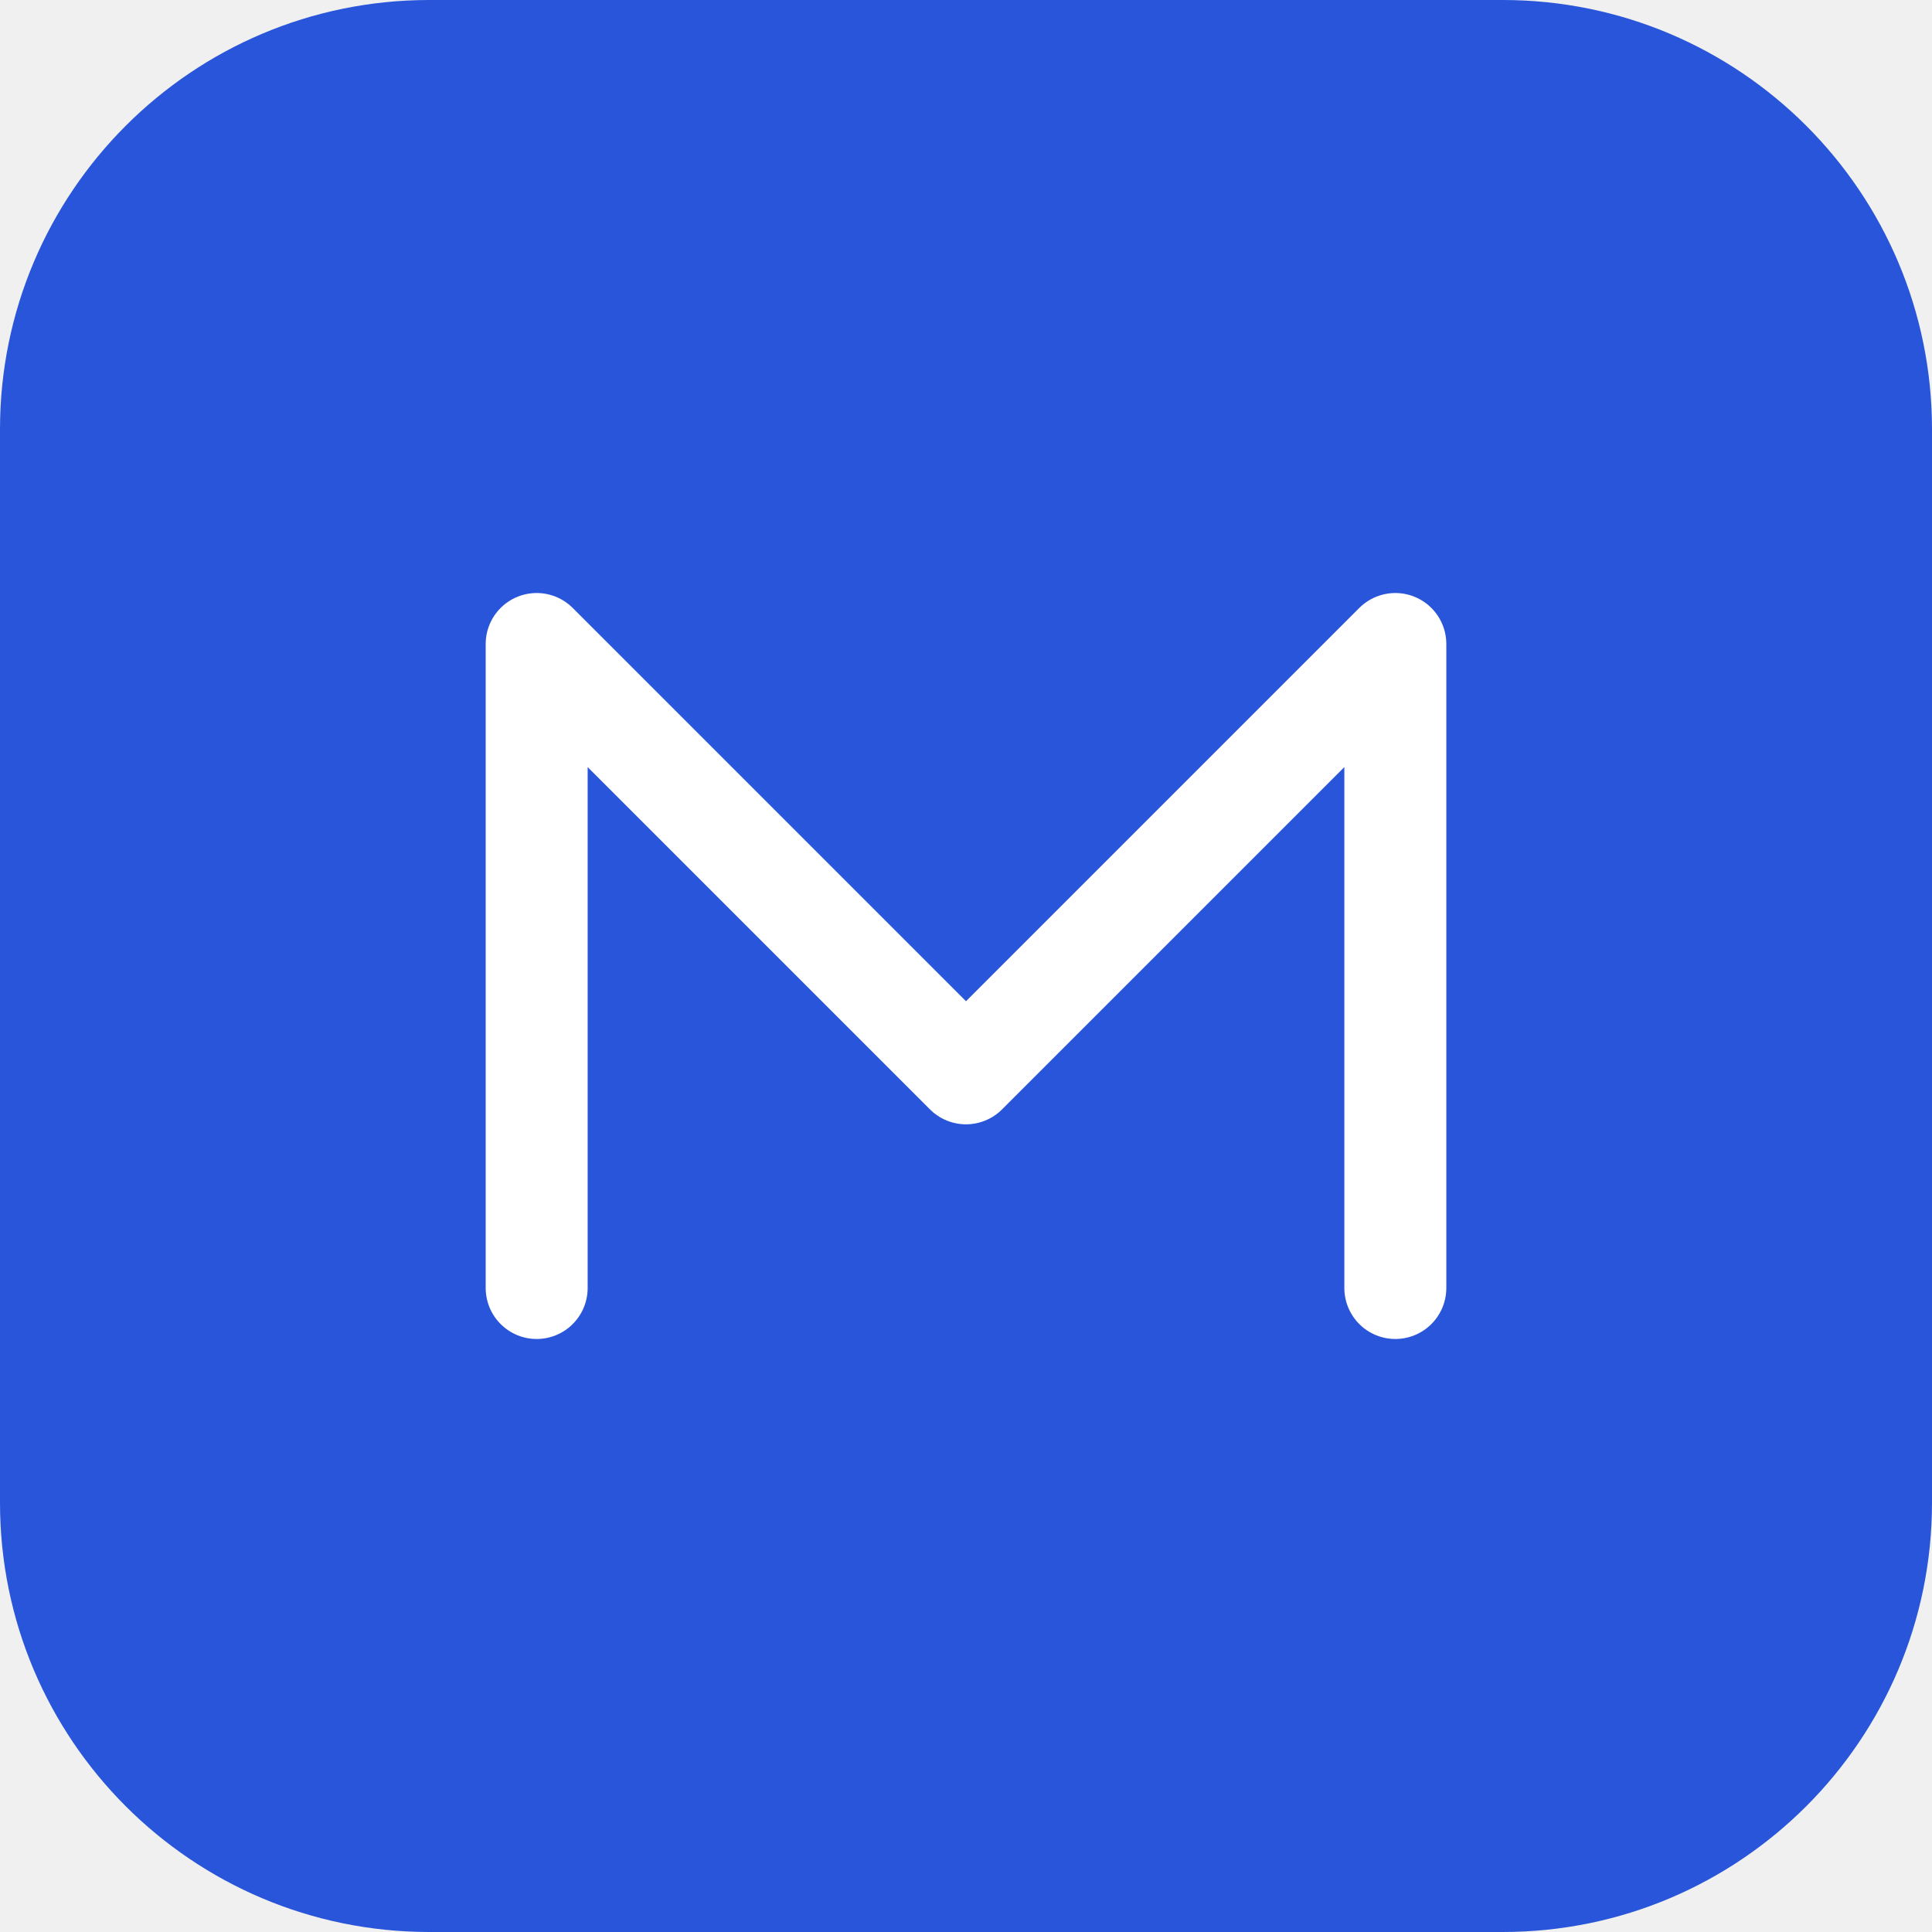
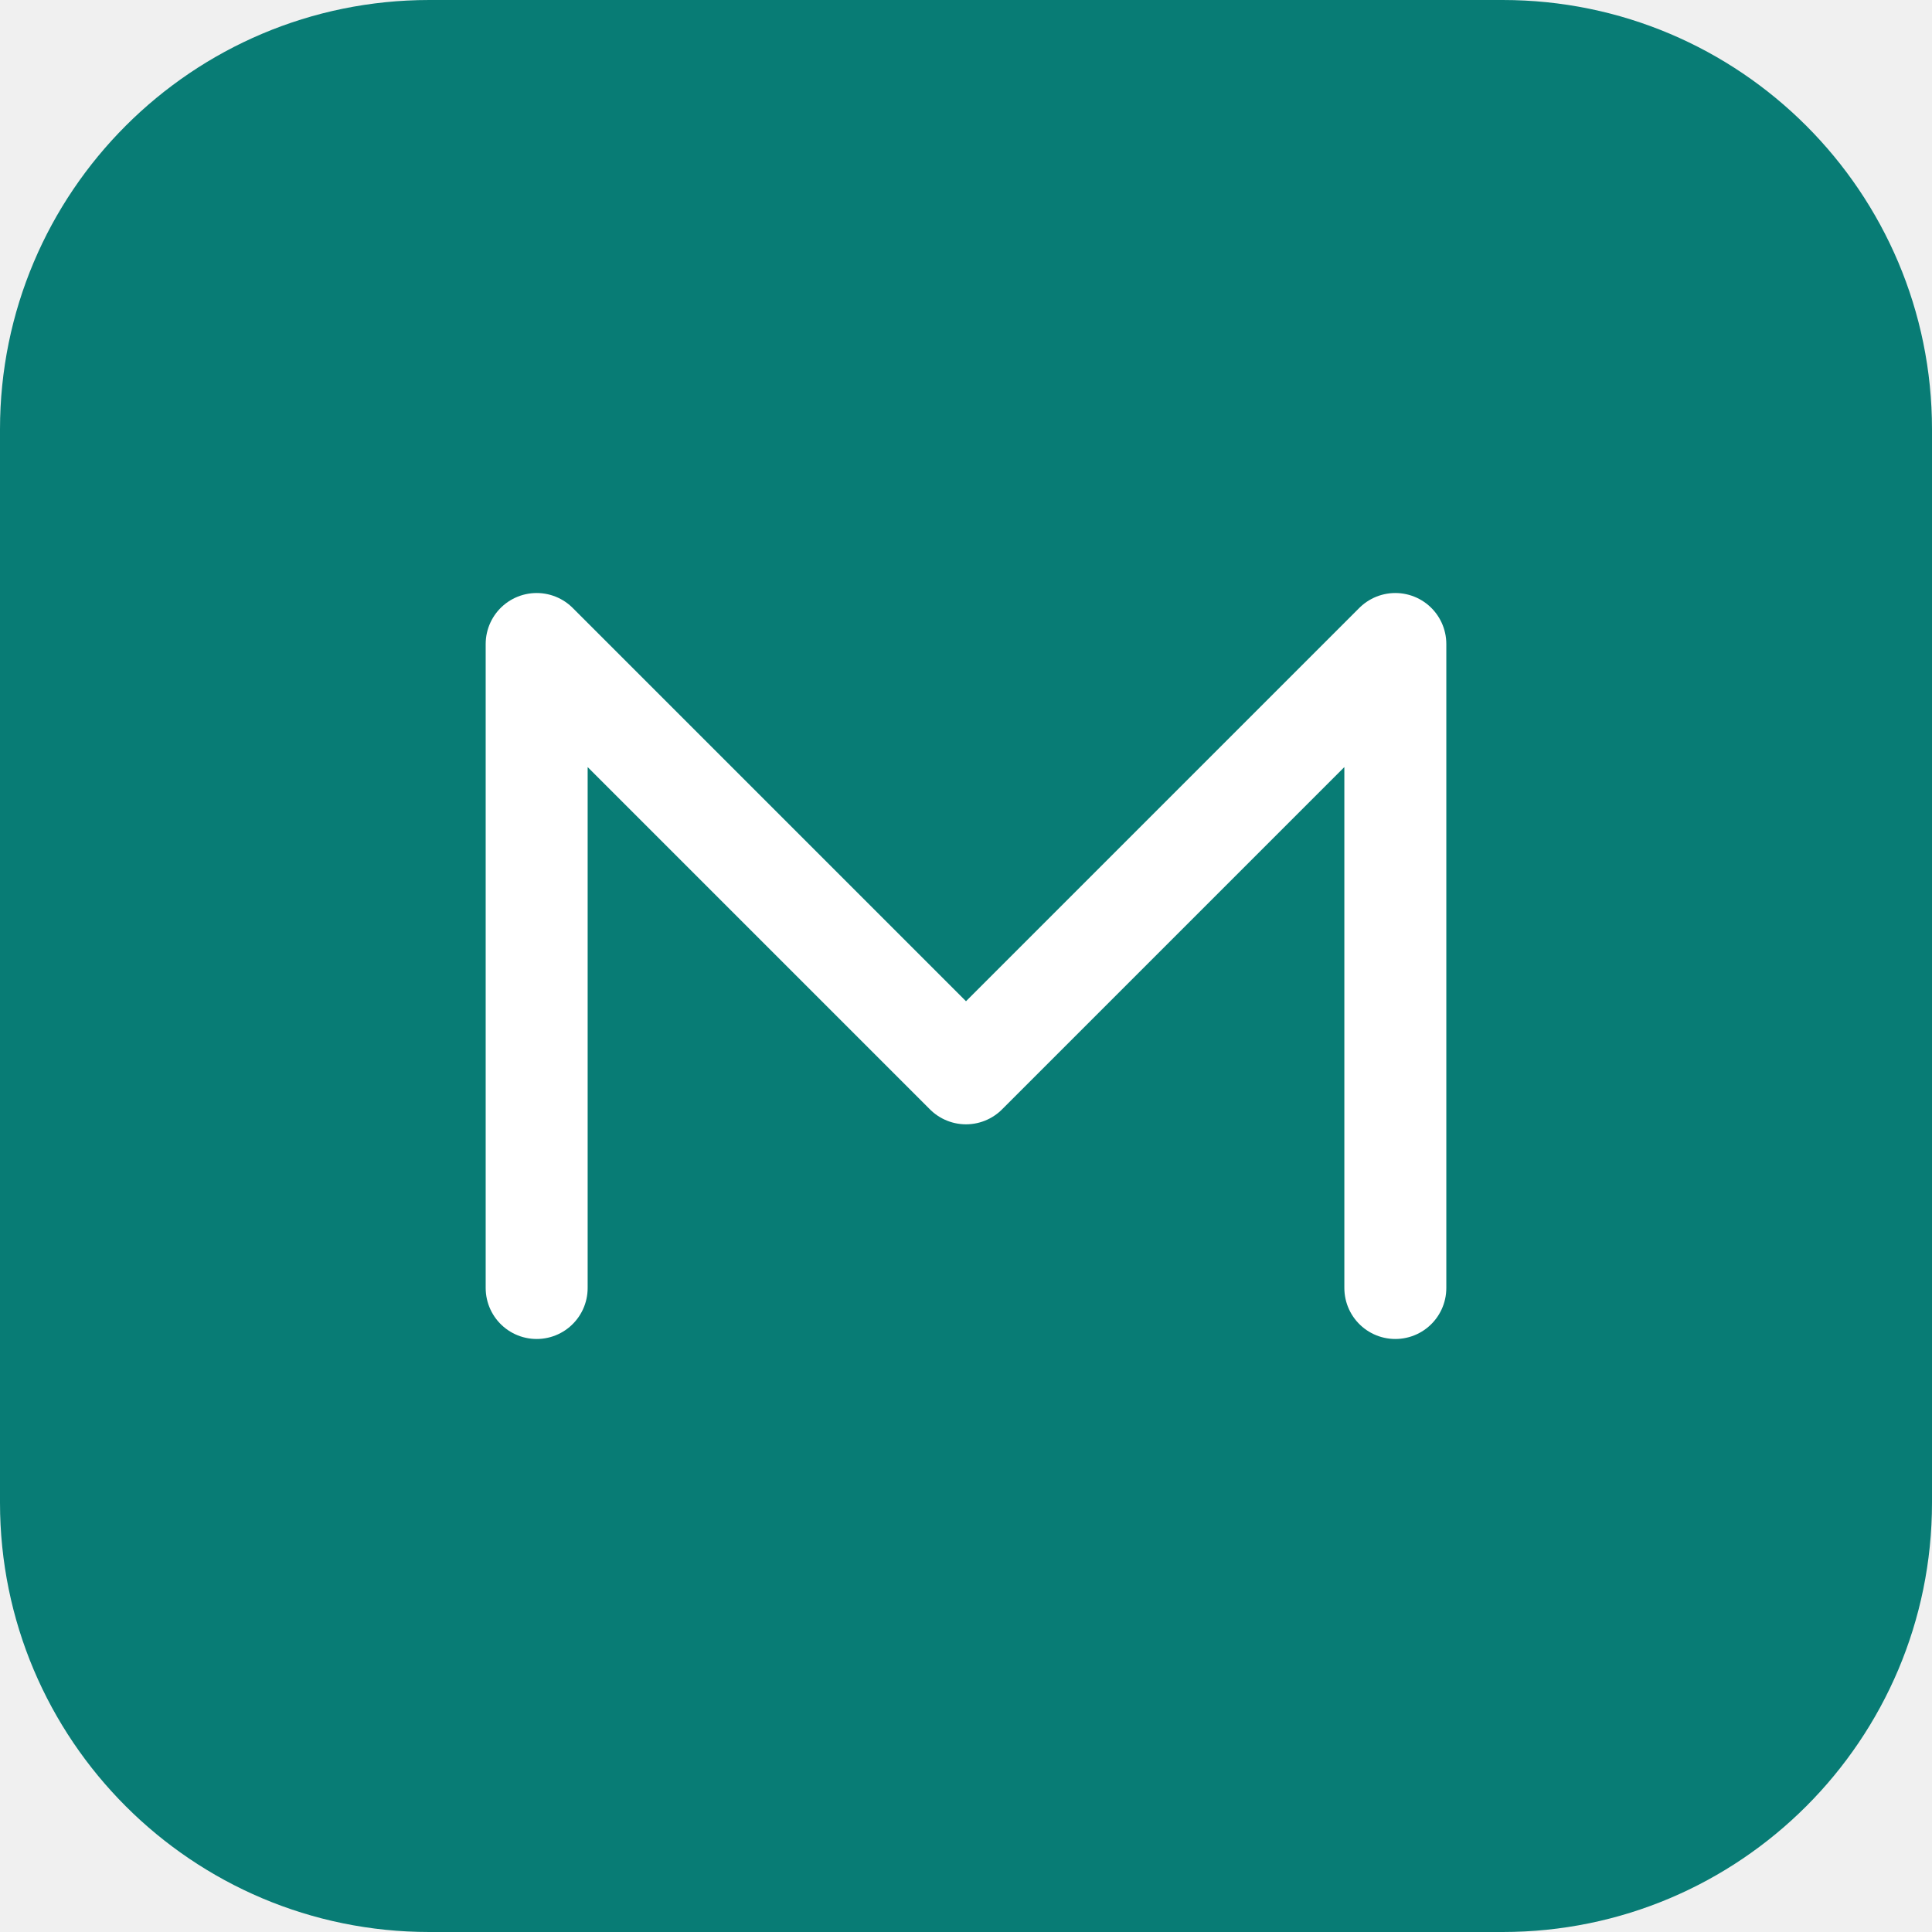
<svg xmlns="http://www.w3.org/2000/svg" viewBox="0 0 36 36">
-   <rect width="36" height="36" rx="8" fill="#2855d9" />
+   <rect width="36" height="36" rx="8" fill="#087c75" />
  <path d="M10 24V12l8 8 8-8v12" fill="none" stroke="#fff" stroke-width="1.9" stroke-linecap="round" stroke-linejoin="round" />
</svg>
